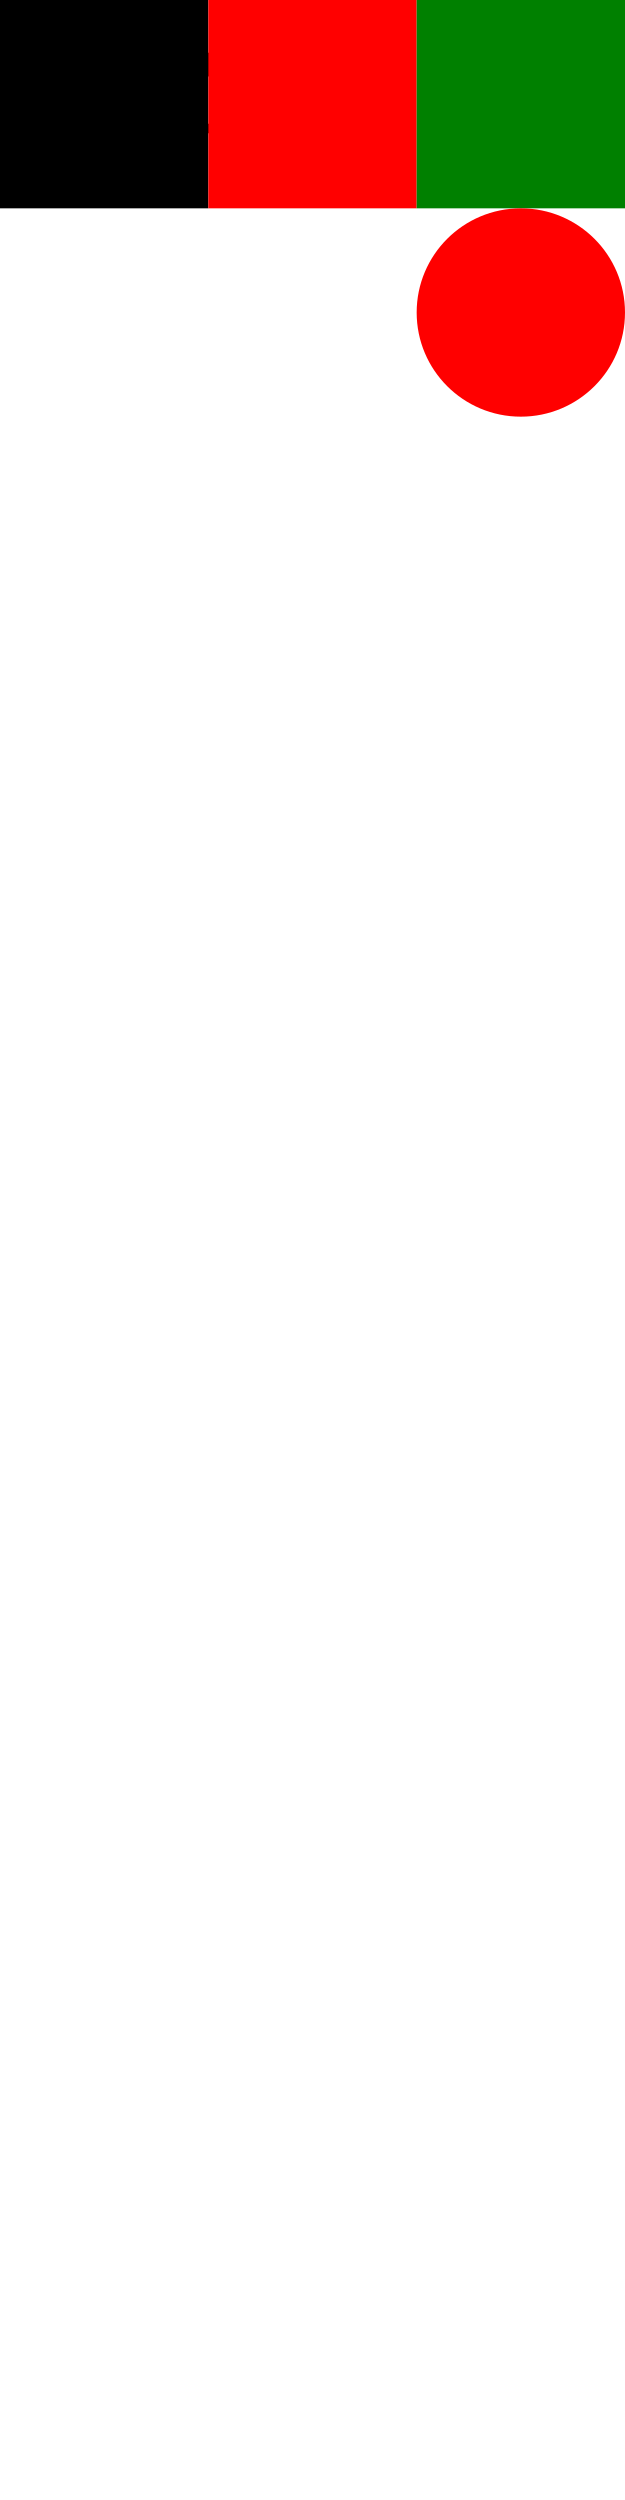
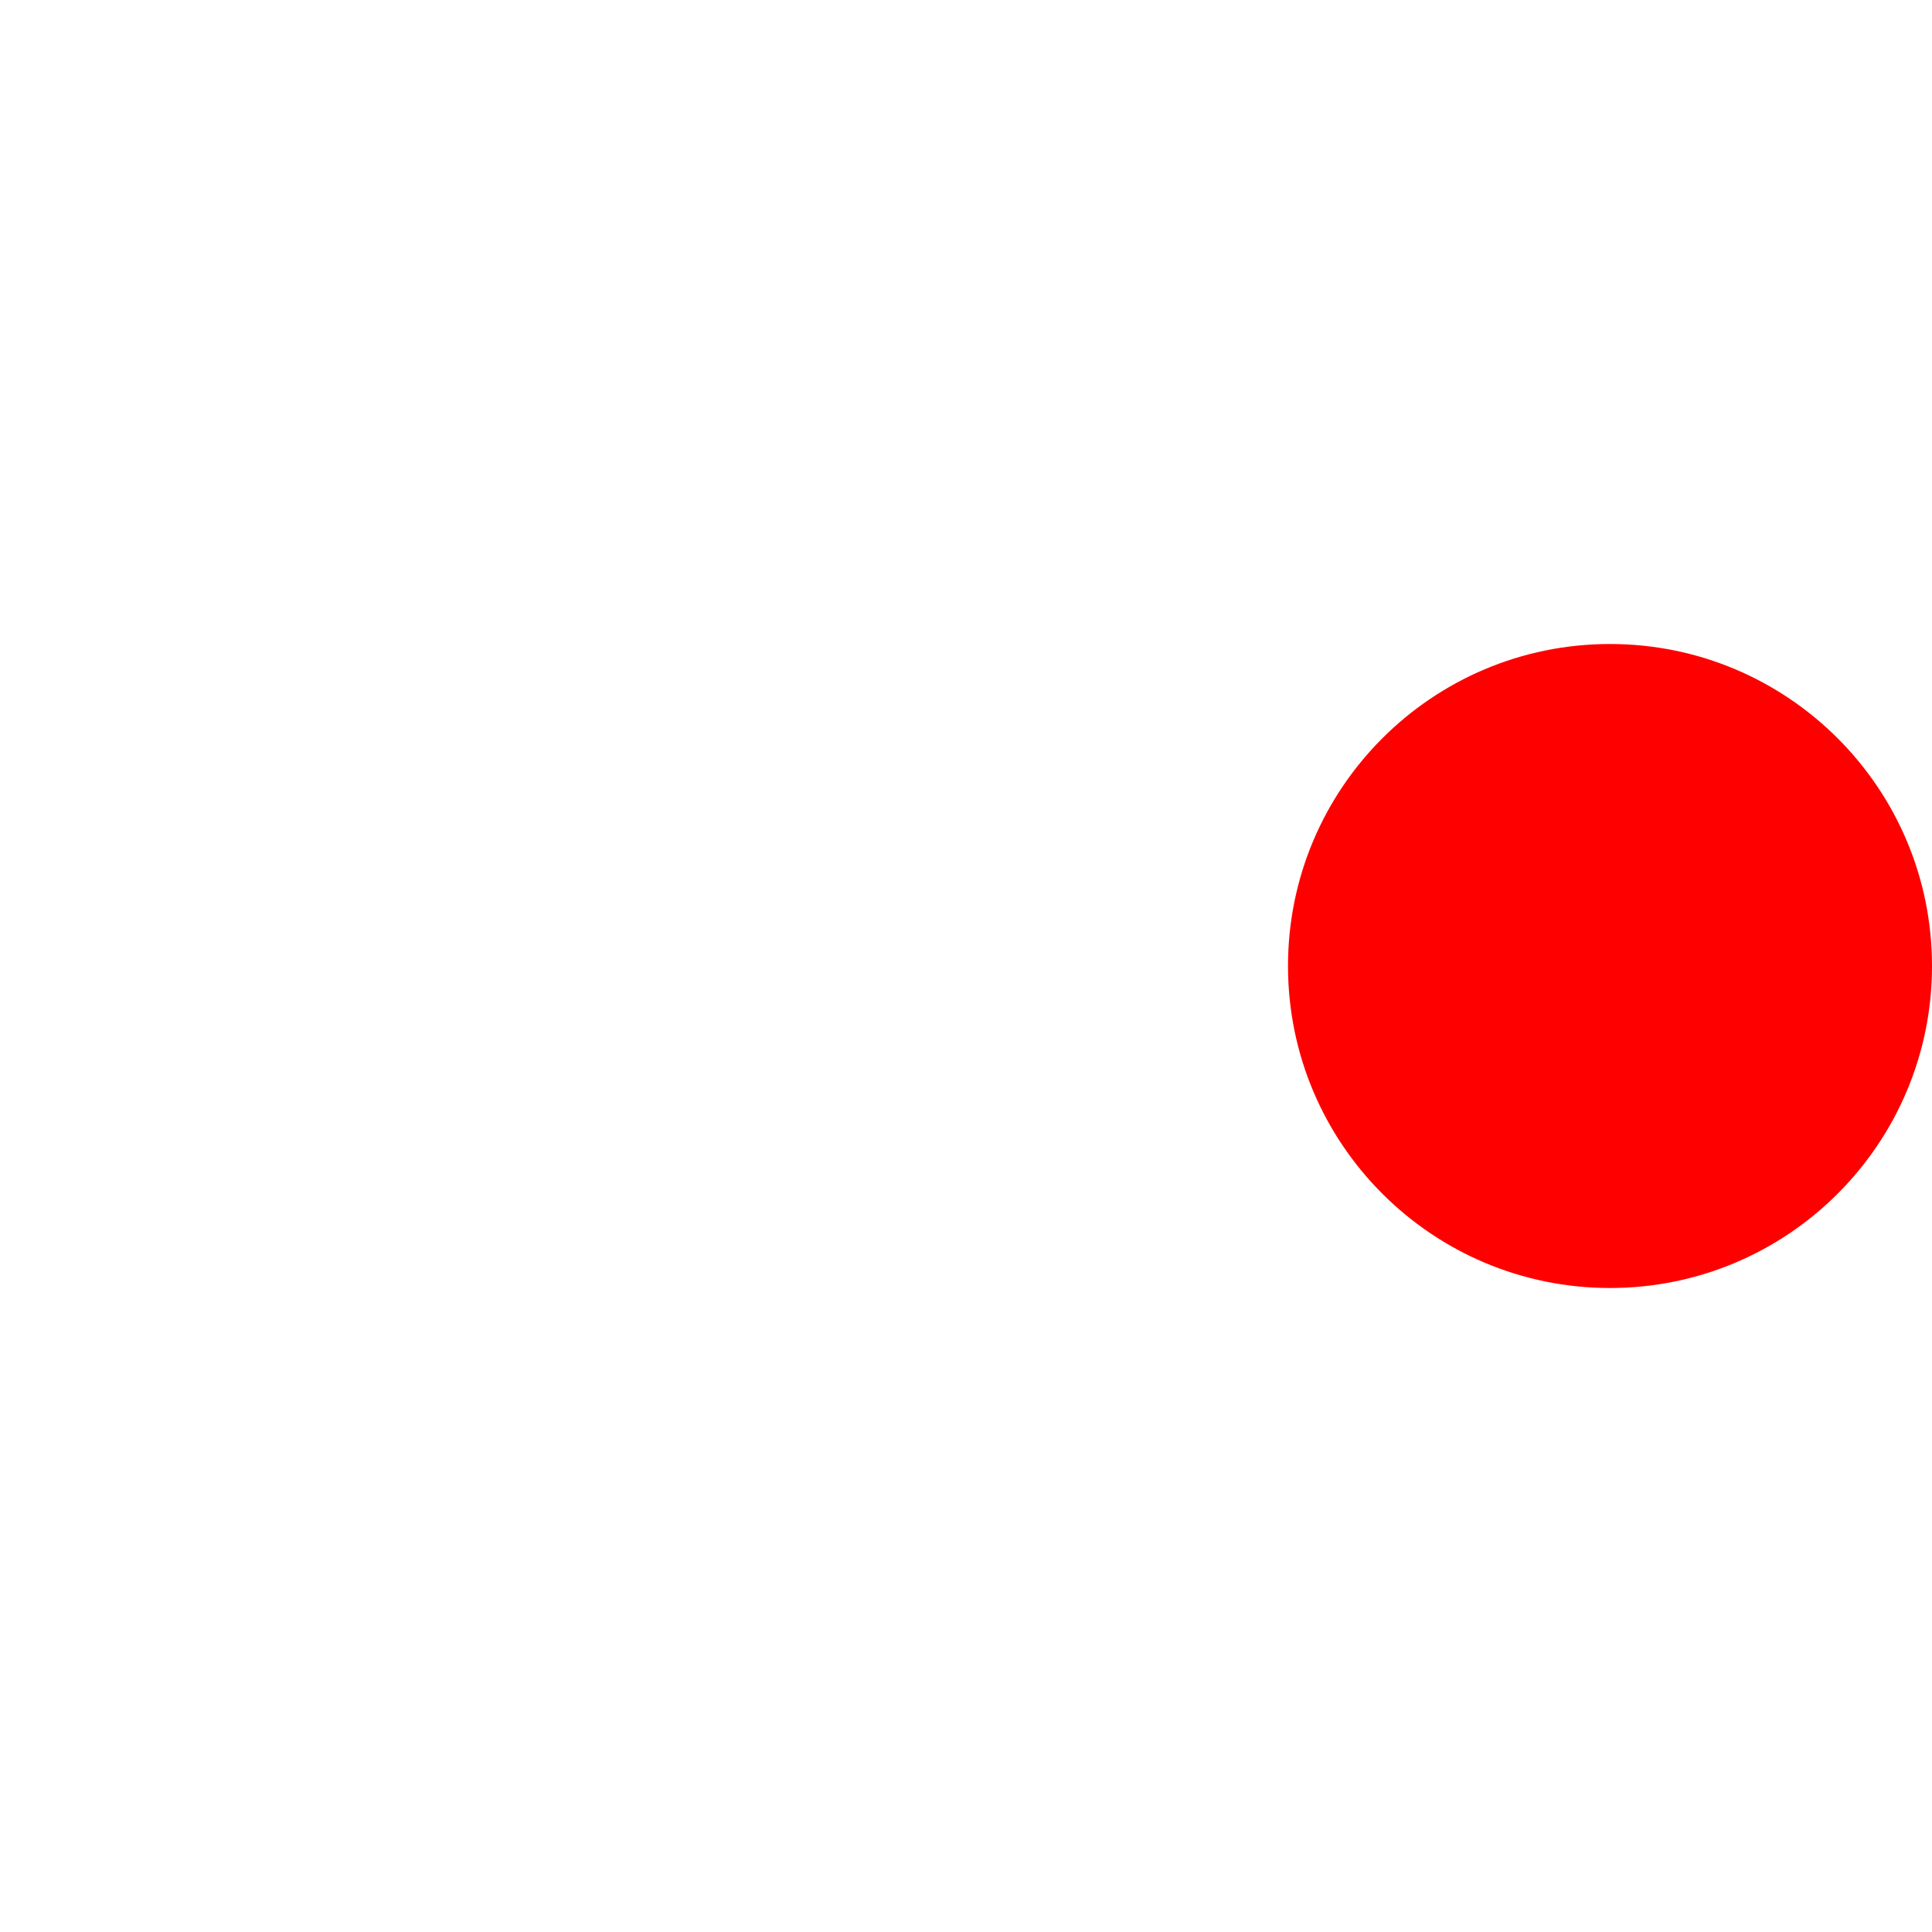
- <svg xmlns="http://www.w3.org/2000/svg" width="300" height="1200">
- /*
- *<path id="ikon01" fill-rule="evenodd" clip-rule="evenodd" d="M3.072 59.398H14.495C13.651 59.187 13.018 58.404 13.018 57.489V1.969C13.028 0.894 13.912 0 14.997 0H97.564C98.639 0 99.534 0.894 99.534 1.969V18.708L96.439 19.652V10.127H16.394V56.927H96.439V44.85L97.464 44.679C98.157 44.559 98.81 44.338 99.403 44.026L99.544 43.996V57.469C99.544 58.384 98.911 59.157 98.067 59.378H110.013C111.279 59.378 112.314 60.413 112.314 61.679C112.314 62.955 111.279 63.98 110.013 63.98H3.072C1.806 64 0.771 62.965 0.771 61.689C0.771 60.433 1.806 59.398 3.072 59.398ZM80.133 35.265C81.188 36.401 82.363 38.721 82.132 40.731L96.399 38.31C95.867 34.271 94.681 30.563 92.39 27.419C87.769 30.553 85.116 32.502 80.133 35.265ZM57.055 46.9C63.726 44.921 70.859 52.004 76.536 46.508C78.043 45.051 79.068 42.7 78.937 40.5C78.877 39.616 78.646 38.762 78.174 38.008C77.963 37.677 77.711 37.365 77.42 37.054C73.783 33.346 68.147 34.813 64.439 37.657C61.033 40.279 58.592 44.177 57.055 46.9ZM94.289 27.057C96.439 30.463 97.796 33.999 98.288 37.687L121.467 25.118C123.386 24.254 124.611 23.369 124.119 20.858C123.737 20.034 123.215 19.481 122.552 19.2C121.899 18.919 121.115 18.919 120.191 19.2L94.289 27.057ZM23.256 20.777H89.818C90.21 20.777 90.562 20.918 90.833 21.159C90.039 21.36 89.276 21.702 88.572 22.224L88.432 22.335C85.247 24.495 87.447 22.988 86.613 23.56L86.111 23.912H24.823V40.118H53.649C52.915 41.213 52.272 42.278 51.72 43.233H23.256C22.392 43.233 21.699 42.529 21.699 41.675V22.335C21.699 21.481 22.392 20.777 23.256 20.777ZM81.127 17.15C80.263 17.15 79.57 16.457 79.57 15.593C79.57 14.729 80.273 14.036 81.127 14.036H87.407C88.271 14.036 88.964 14.729 88.964 15.593C88.964 16.457 88.271 17.15 87.407 17.15H81.127ZM65.615 17.15C64.751 17.15 64.057 16.457 64.057 15.593C64.057 14.729 64.761 14.036 65.615 14.036H71.894C72.758 14.036 73.451 14.729 73.451 15.593C73.451 16.457 72.748 17.15 71.894 17.15H65.615ZM50.092 17.15C49.228 17.15 48.535 16.457 48.535 15.593C48.535 14.729 49.228 14.036 50.092 14.036H56.371C57.235 14.036 57.929 14.729 57.929 15.593C57.929 16.457 57.235 17.15 56.371 17.15H50.092ZM25.989 4.732C26.853 4.732 27.556 5.435 27.556 6.3C27.556 7.164 26.853 7.867 25.989 7.867C25.125 7.867 24.422 7.164 24.422 6.3C24.422 5.435 25.135 4.732 25.989 4.732ZM31.294 4.732C32.158 4.732 32.851 5.435 32.851 6.3C32.851 7.164 32.148 7.867 31.294 7.867C30.44 7.867 29.727 7.164 29.727 6.3C29.727 5.435 30.43 4.732 31.294 4.732ZM20.694 4.732C21.558 4.732 22.262 5.435 22.262 6.3C22.262 7.164 21.558 7.867 20.694 7.867C19.83 7.867 19.127 7.164 19.127 6.3C19.127 5.435 19.83 4.732 20.694 4.732ZM53.297 60.263H59.777C60.39 60.263 60.883 60.765 60.883 61.368C60.883 61.98 60.38 62.473 59.777 62.473H53.297C52.684 62.473 52.192 61.971 52.192 61.368C52.192 60.745 52.684 60.263 53.297 60.263Z" fill="black" />
- */
-         <rect id="negyzet1" x="0" y="0" width="100" height="100" fill="black" />
-   <rect id="negyzet2" x="100" y="0" width="100" height="100" fill="red" />
-   <rect id="negyzet3" x="200" y="0" width="100" height="100" fill="green" />
-   <circle id="kor" cx="250" cy="150" r="50" fill="red" />
+ <svg xmlns="http://www.w3.org/2000/svg" width="300" height="300">
+   <defs>
+     <rect id="negyzet1" x="0" y="0" width="100" height="100" fill="black" />
+     <rect id="negyzet2" x="100" y="0" width="100" height="100" fill="red" />
+     <rect id="negyzet3" x="200" y="0" width="100" height="100" fill="green" />
+     <circle id="kor1" cx="250" cy="150" r="50" fill="red" />
+   </defs>
+   <use href="#kor1" fill="black" />
</svg>
